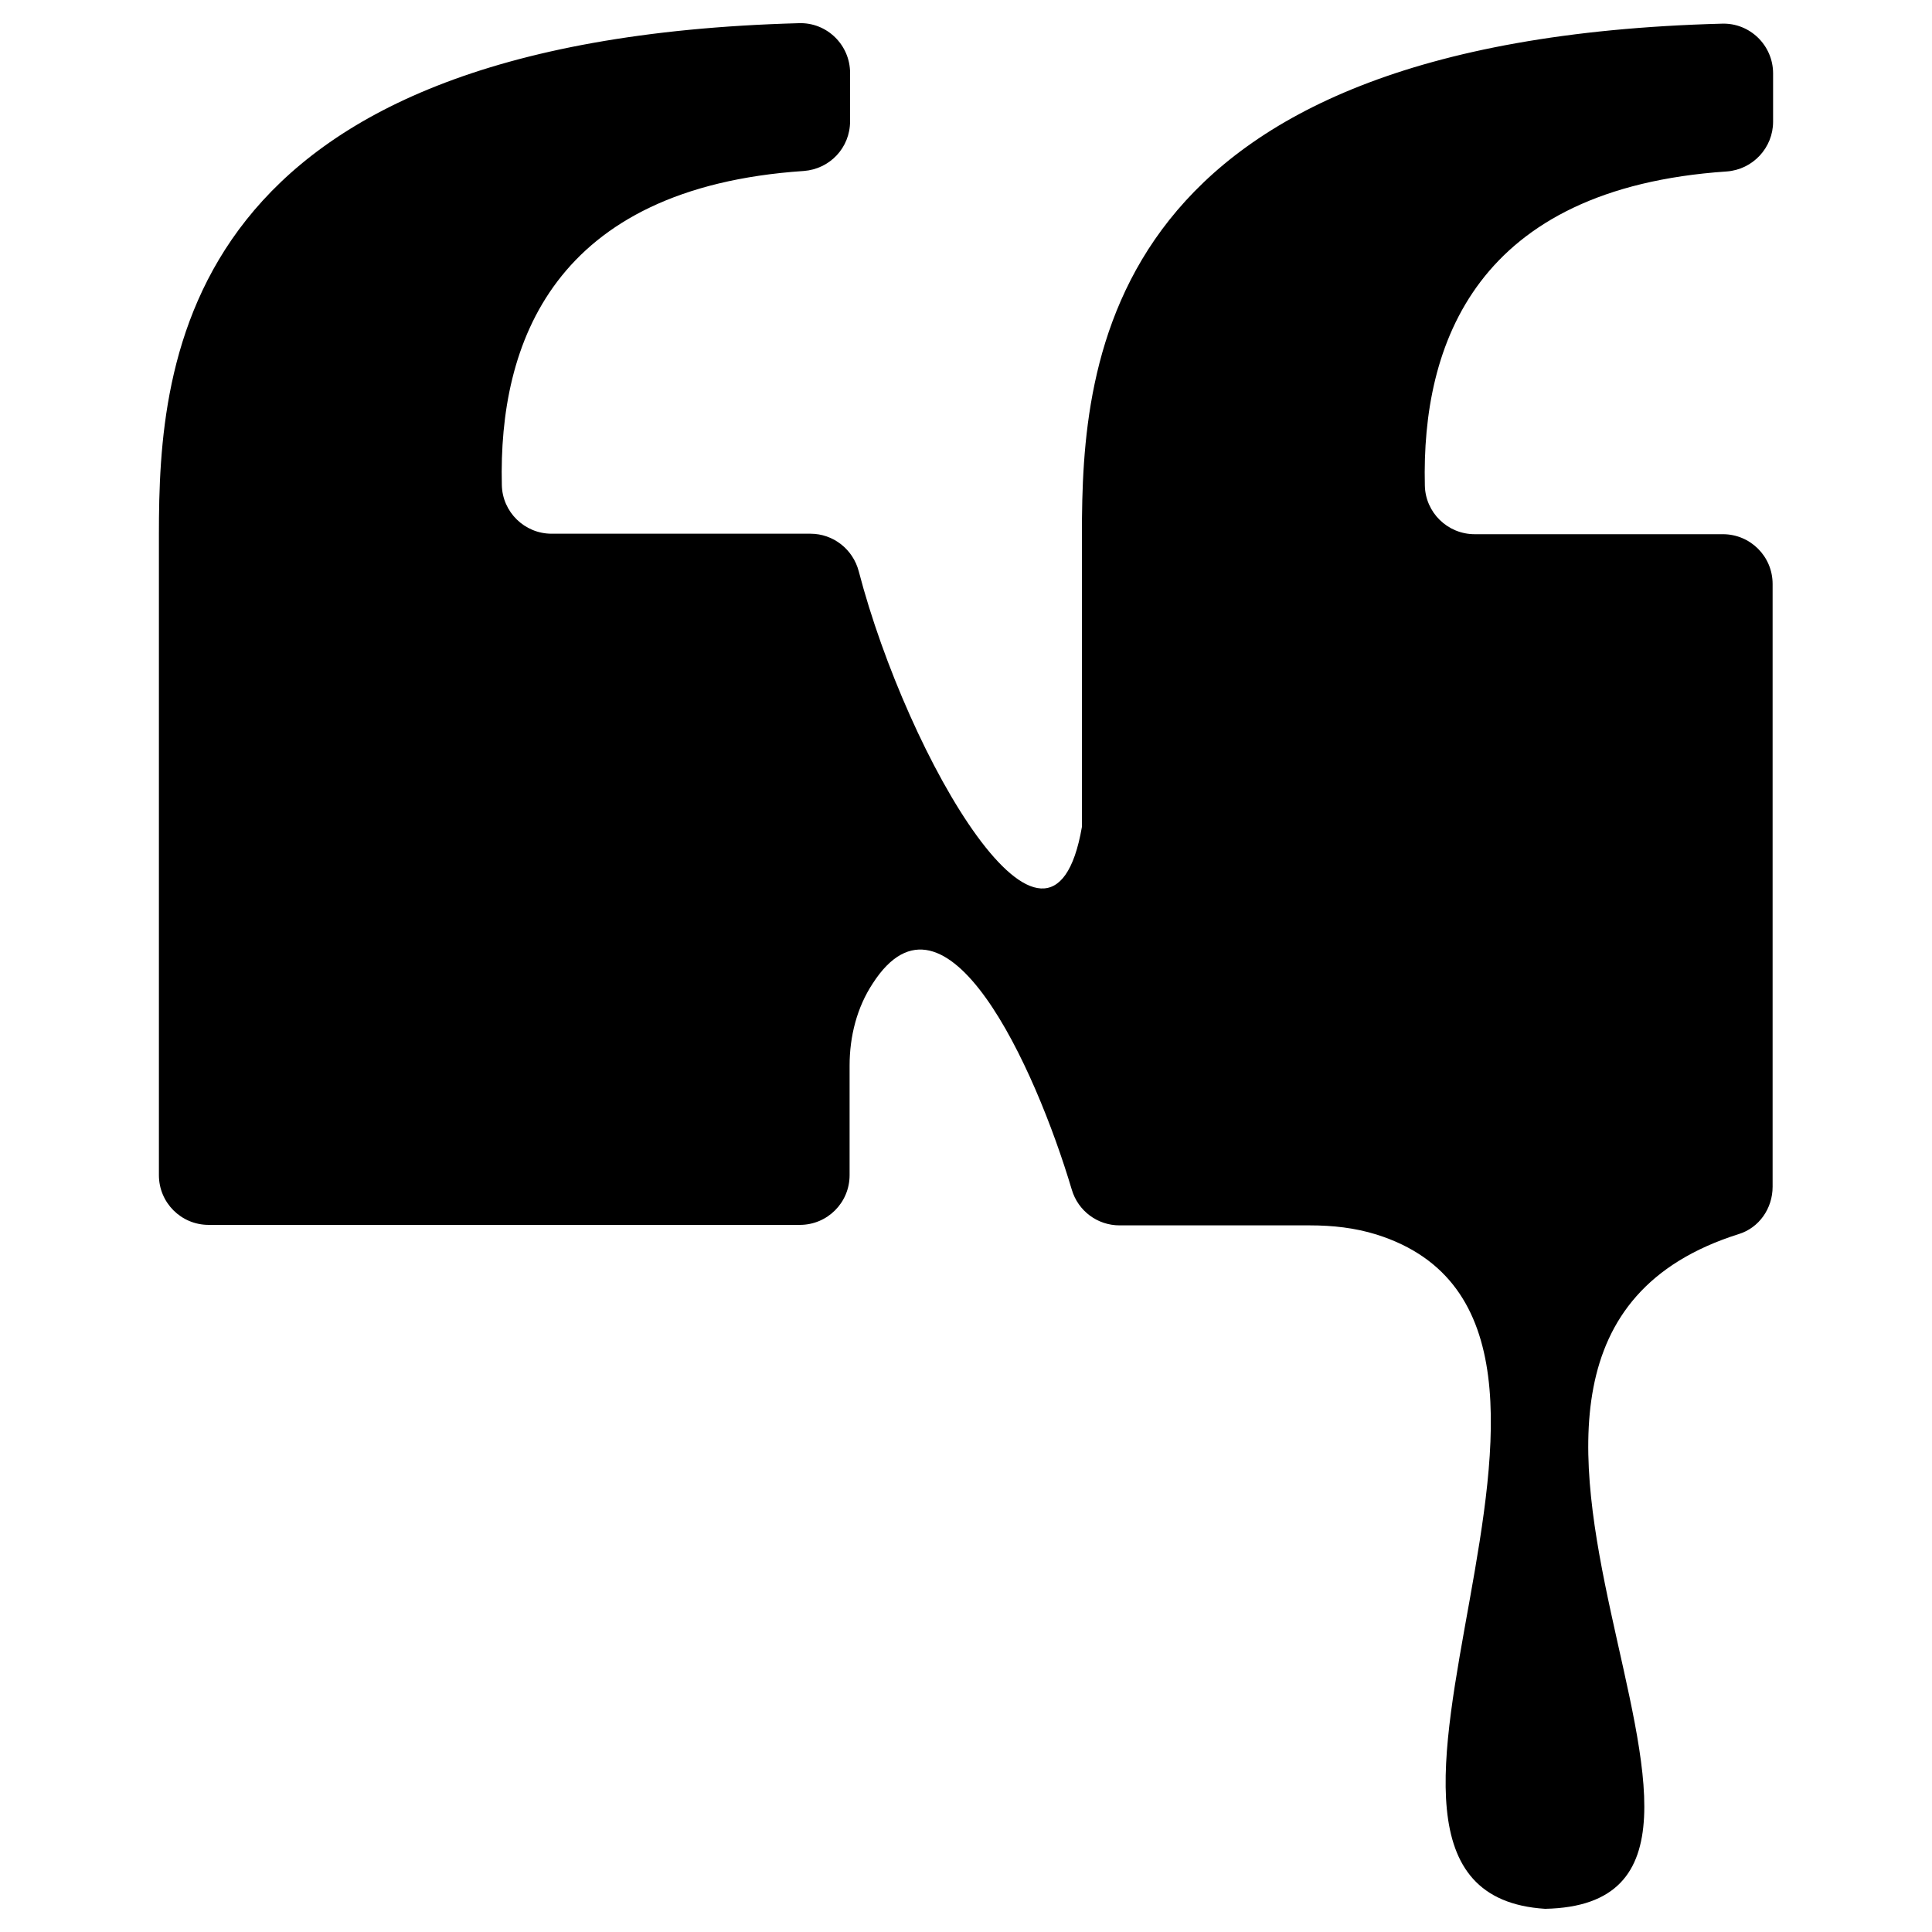
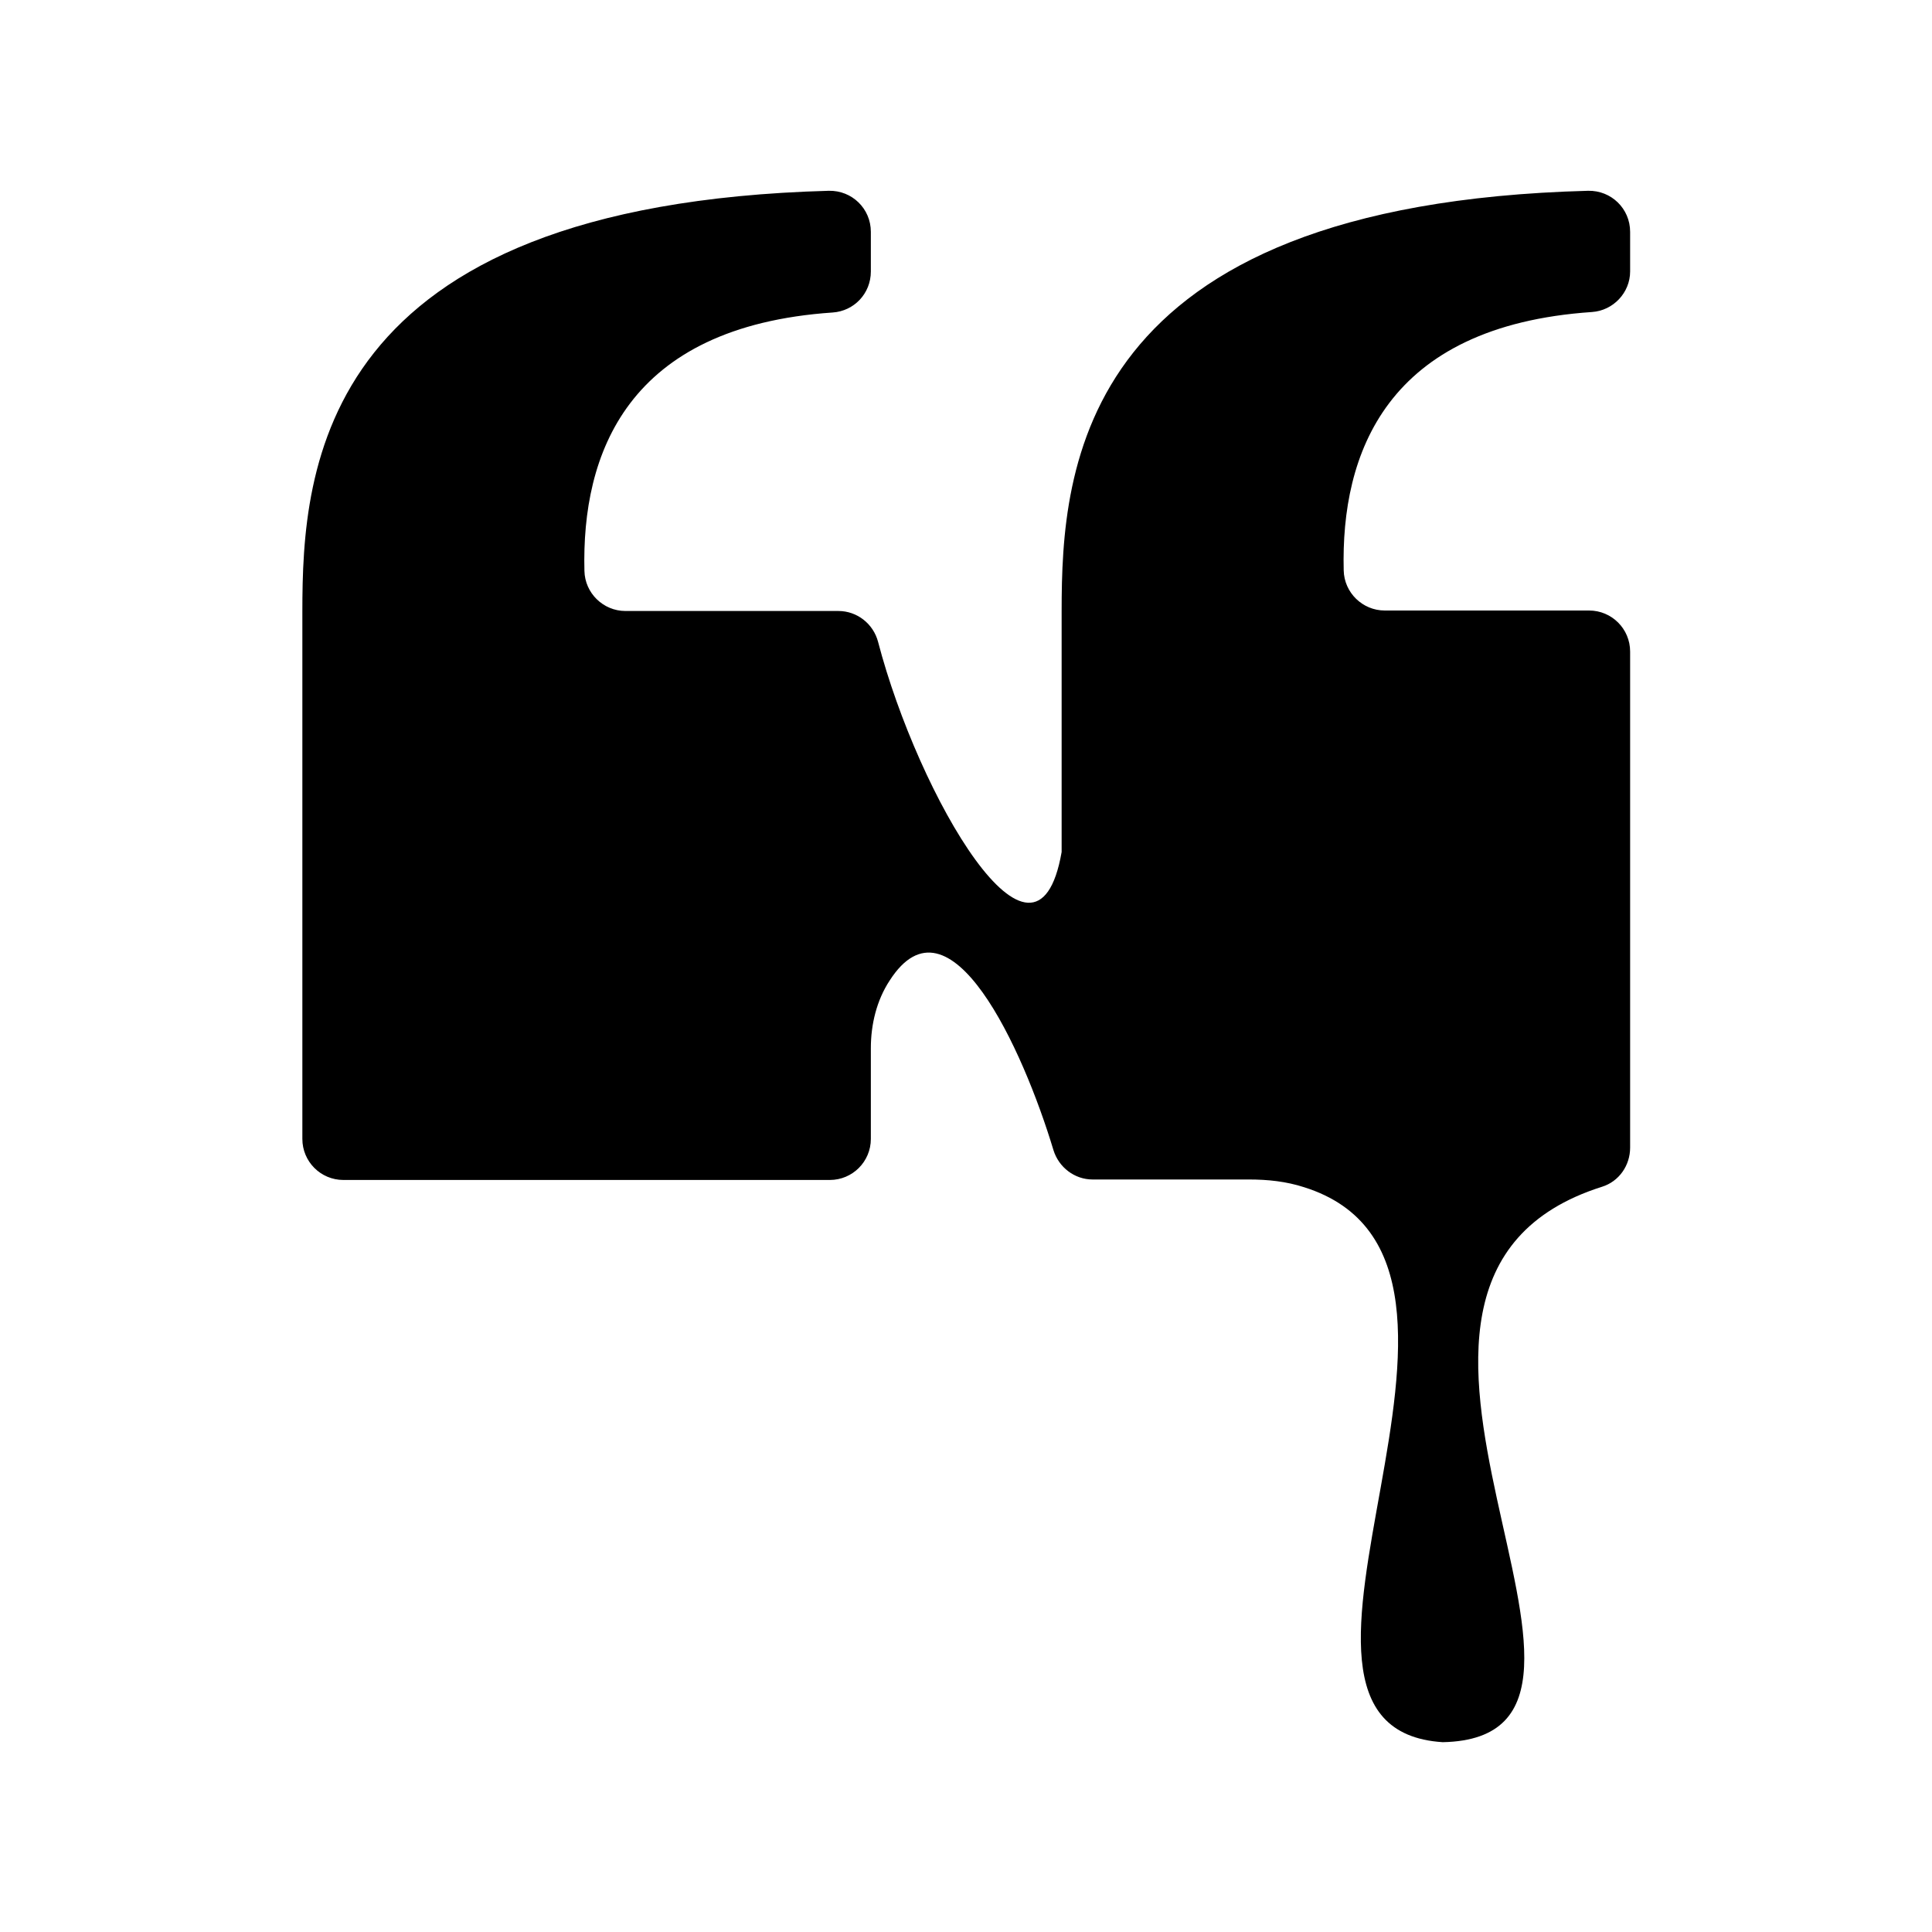
<svg xmlns="http://www.w3.org/2000/svg" version="1.1" id="svg6" x="0px" y="0px" viewBox="0 0 400 400" style="enable-background:new 0 0 400 400;" xml:space="preserve">
-   <path d="M367.1,25.2c0-3.2,0-6.8,0-10c0-5.8-4.8-10.5-10.6-10.3C228.1,8.3,224,74.6,224,110.6v60.6c-6.4,36.9-36.1-14.2-46.2-52.9  c-1.2-4.6-5.3-7.8-10-7.8l-53.6,0c-5.6,0-10.2-4.5-10.3-10.1c-0.7-29.3,10.6-61.5,62.5-65c5.4-0.4,9.6-4.8,9.6-10.3  c0-3.2,0-6.8,0-10c0-5.8-4.8-10.5-10.6-10.3C37,8.3,32.9,74.6,32.9,110.6v132.7c0,5.7,4.6,10.3,10.3,10.3h122.4  c5.7,0,10.3-4.6,10.3-10.3l0-22.7c0-6,1.5-12,4.8-17c15.1-23.4,33.6,17.2,41.2,42.7c1.3,4.4,5.3,7.4,9.9,7.4c10.9,0,30.2,0,39.4,0  c4.7,0,9.3,0.5,13.8,1.9c60.3,19-20.5,136.1,34.9,139.6c59.1-1.2-36.1-115.7,40.1-139.7c4.2-1.3,7-5.3,7-9.8V120.9  c0-5.7-4.6-10.3-10.3-10.3l-51.4,0c-5.6,0-10.2-4.5-10.3-10.1c-0.7-29.3,10.6-61.5,62.5-65C362.9,35.1,367.1,30.6,367.1,25.2z" />
+   <path d="M337.5,56.2c0-2.6,0-5.6,0-8.2c0-4.8-3.9-8.6-8.7-8.5c-105.7,2.8-109,57.4-109,87v49.9c-5.3,30.4-29.7-11.7-38-43.5  c-1-3.8-4.4-6.4-8.2-6.4h-44.1c-4.6,0-8.4-3.7-8.5-8.3c-0.6-24.1,8.7-50.6,51.4-53.5c4.4-0.3,7.9-3.9,7.9-8.5c0-2.6,0-5.6,0-8.2  c0-4.8-3.9-8.6-8.7-8.5c-105.7,2.9-109,57.4-109,87.1v109.2c0,4.7,3.8,8.5,8.5,8.5h100.7c4.7,0,8.5-3.8,8.5-8.5V217  c0-4.9,1.2-9.9,3.9-14c12.4-19.3,27.6,14.2,33.9,35.1c1.1,3.6,4.4,6.1,8.1,6.1c9,0,24.9,0,32.4,0c3.9,0,7.7,0.4,11.4,1.6  c49.6,15.6-16.9,112,28.7,114.9c48.6-1-29.7-95.2,33-115c3.5-1.1,5.8-4.4,5.8-8.1V134.9c0-4.7-3.8-8.5-8.5-8.5h-42.3  c-4.6,0-8.4-3.7-8.5-8.3c-0.6-24.1,8.7-50.6,51.4-53.5C334,64.3,337.5,60.6,337.5,56.2z" />
</svg>
